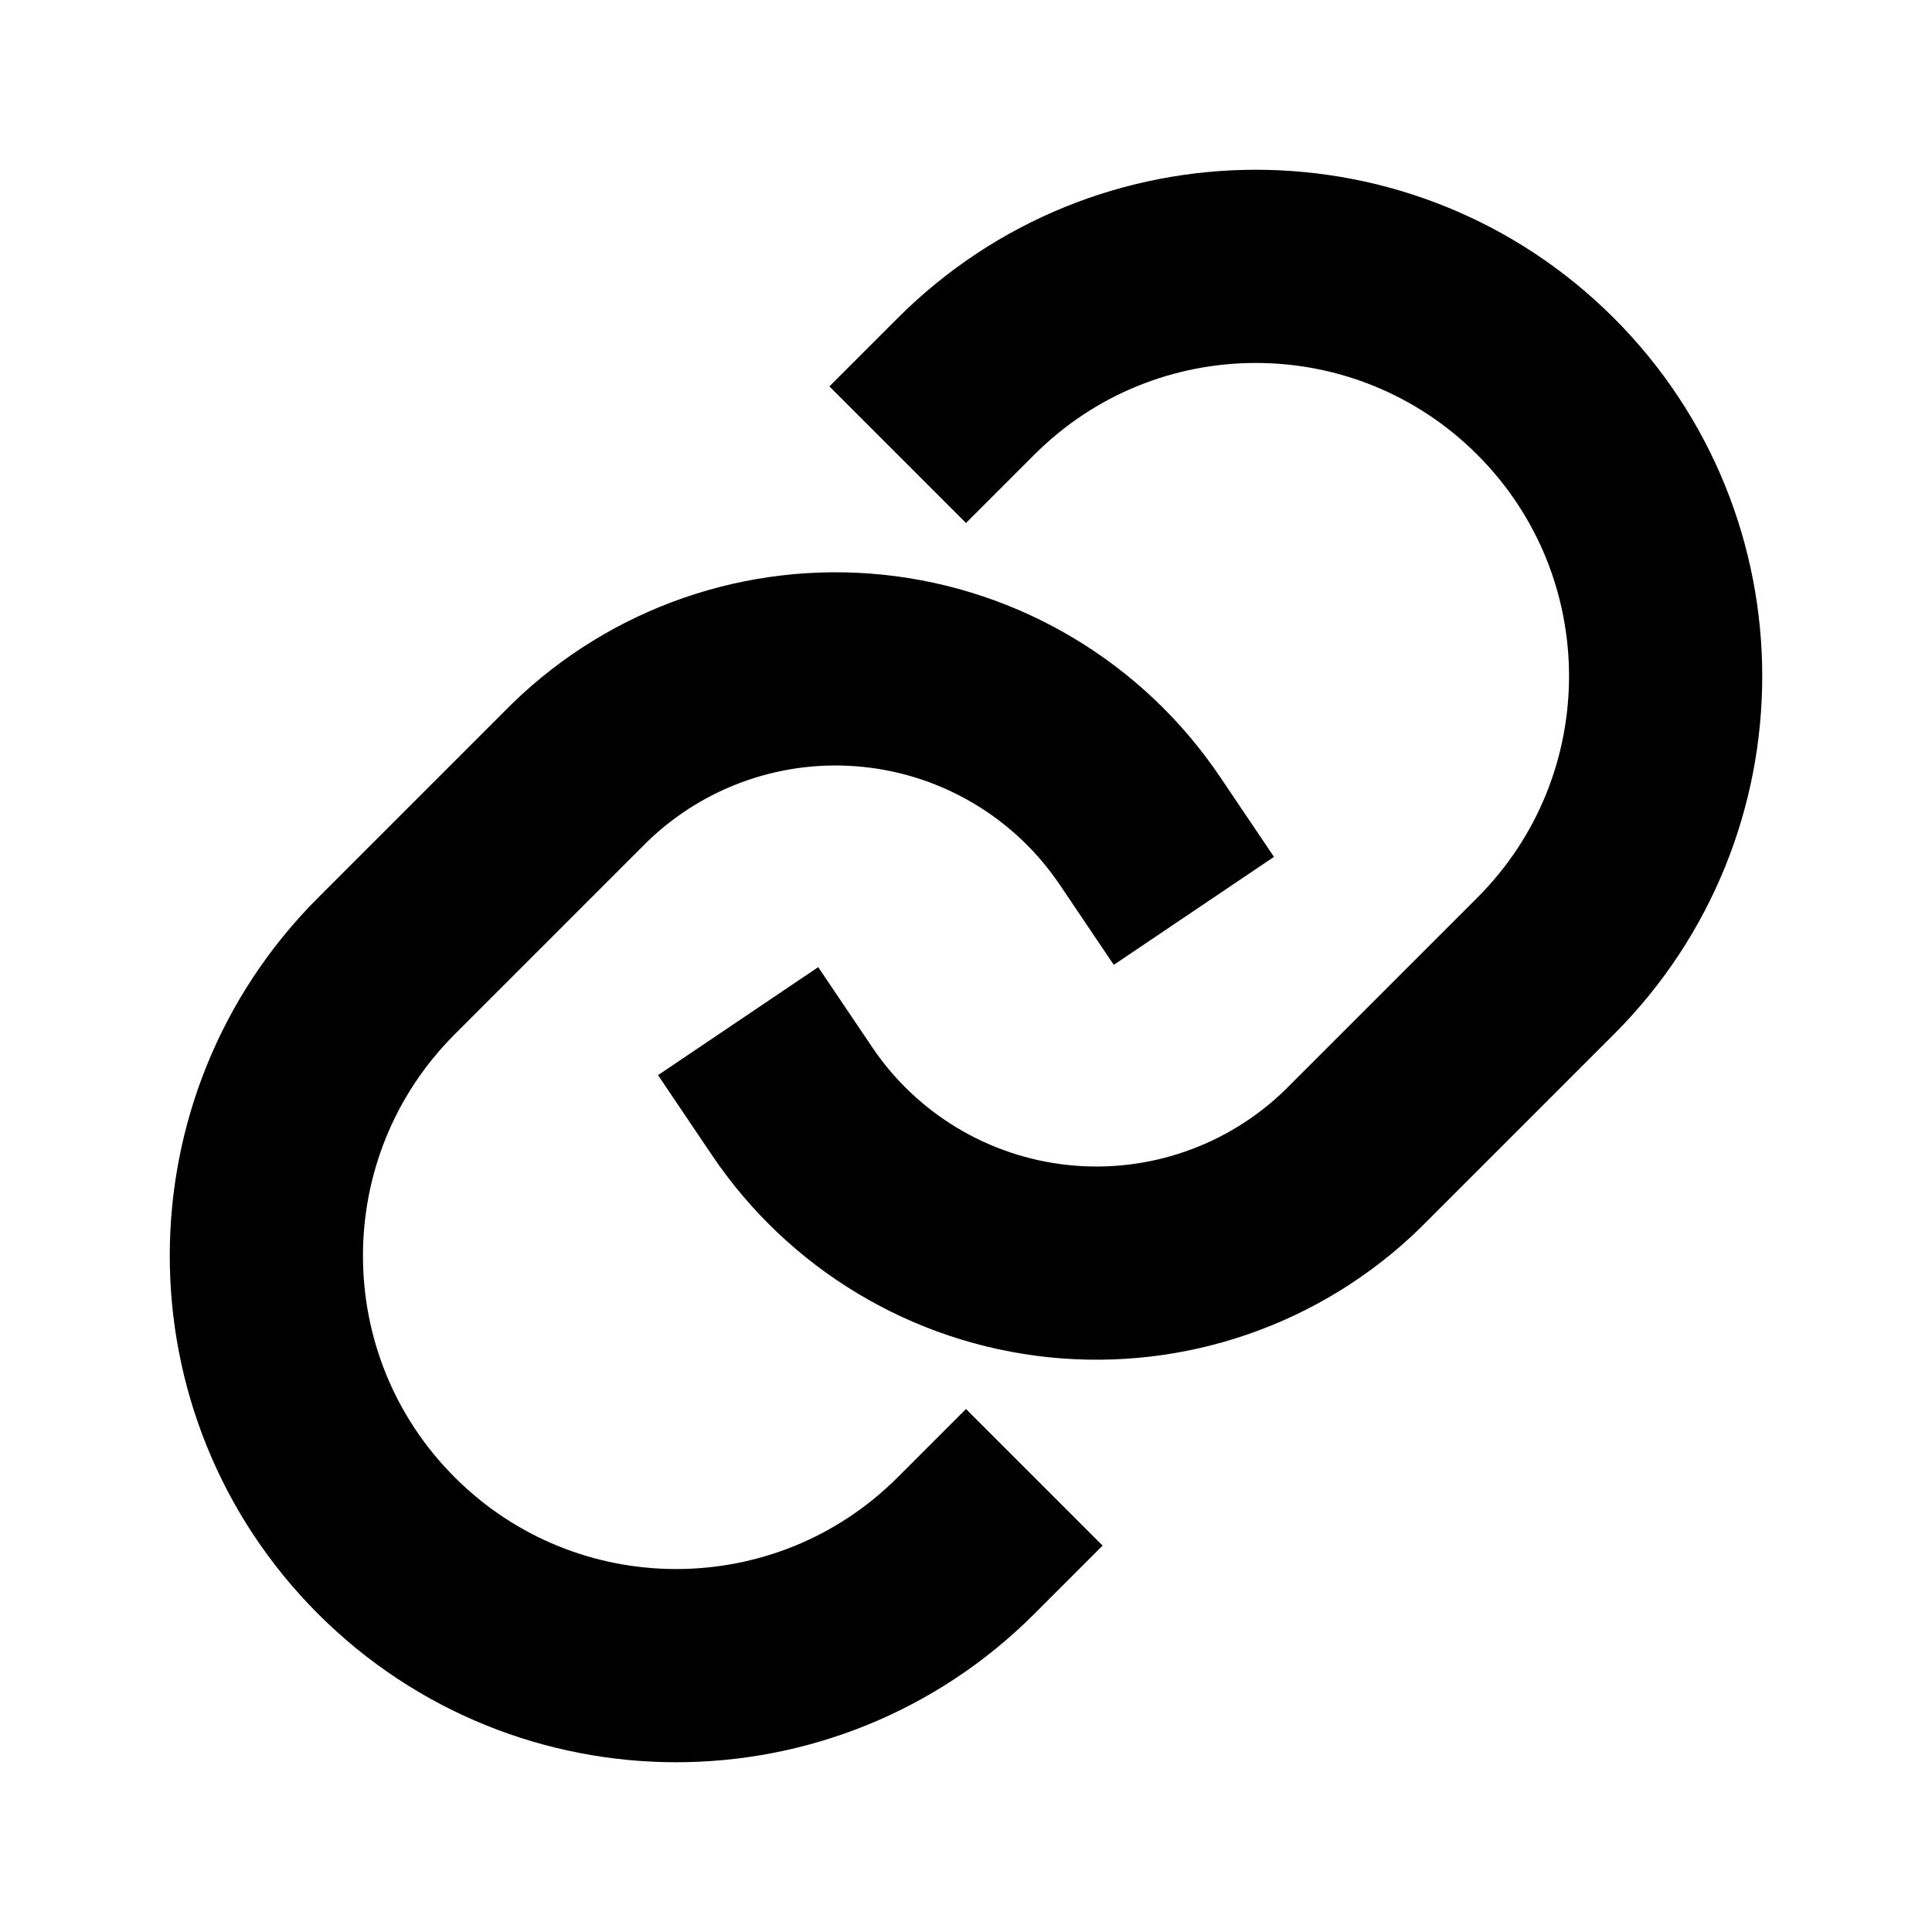
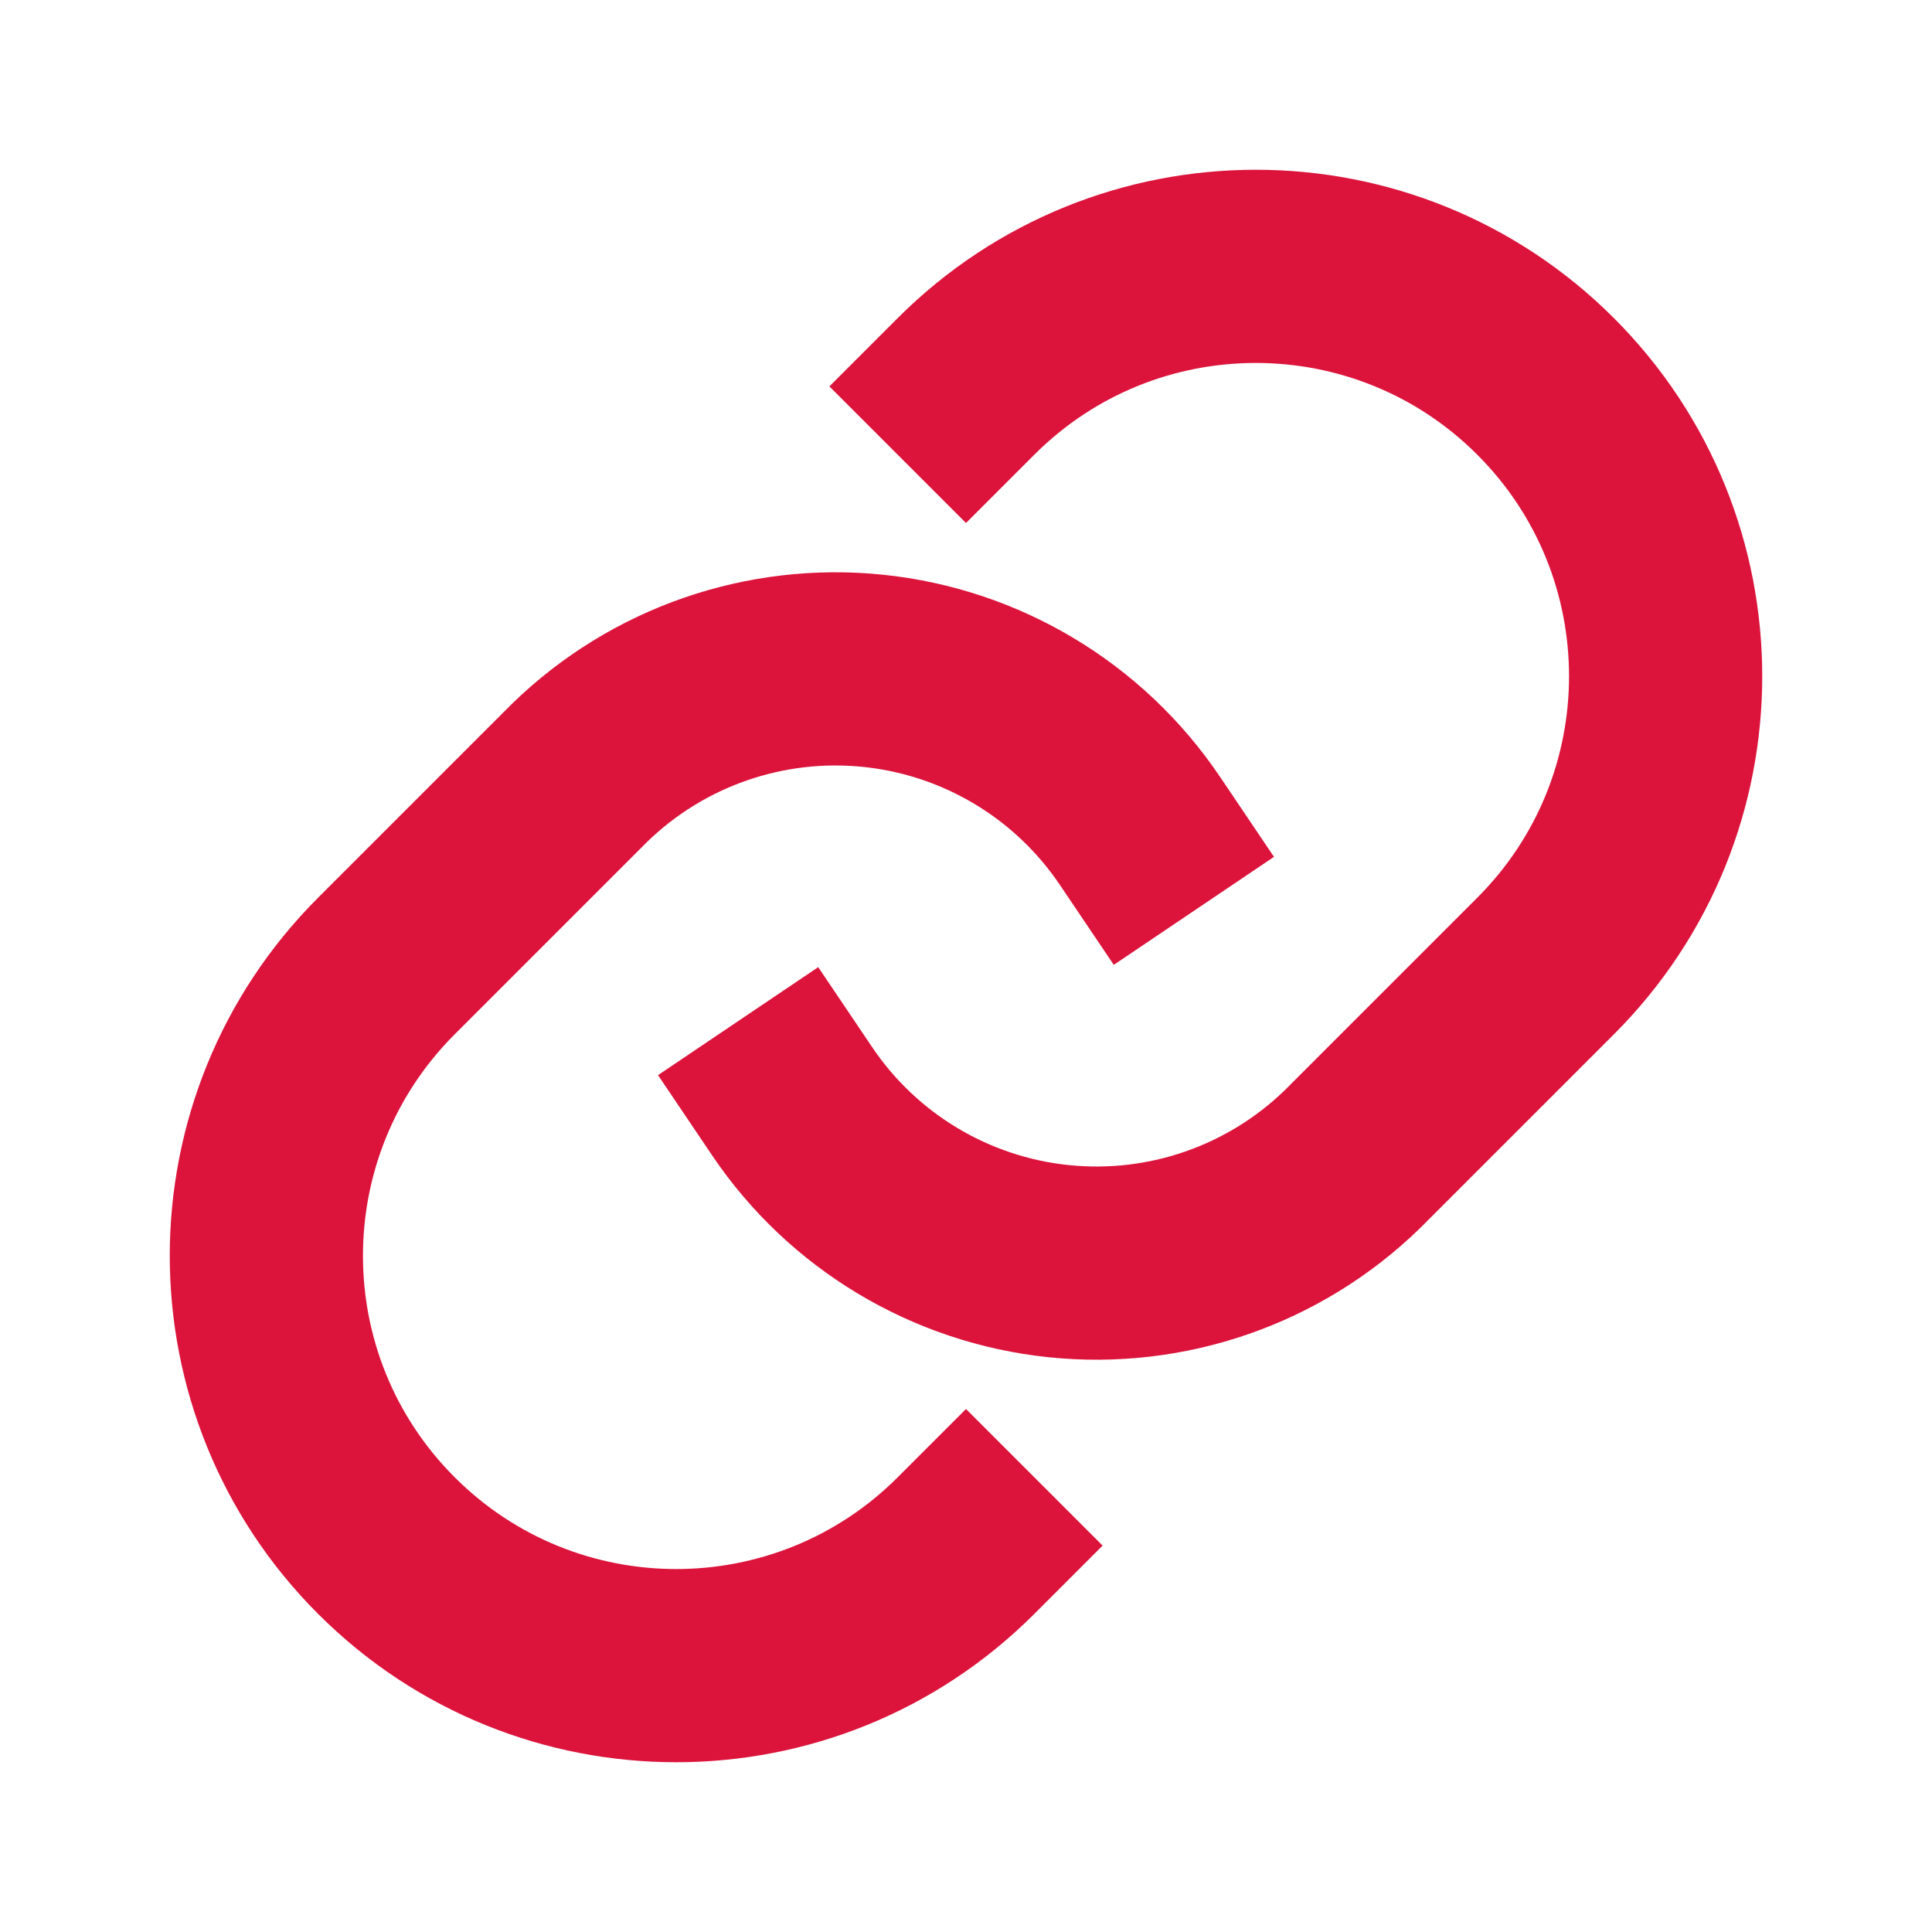
<svg xmlns="http://www.w3.org/2000/svg" width="100" height="100">
-   <path fill="none" stroke="black" stroke-linecap="square" stroke-width="10" d=" M 59 43 A 19 19 0 0 0 30 40 L 20 50 A 21 21 0 0 0 50 80 M 41 57 A 19 19 0 0 0 70 60 L 80 50 A 21 21 0 0 0 50 20 " />
+   <path fill="none" stroke="crimson" stroke-linecap="square" stroke-width="10" d=" M 59 43 A 19 19 0 0 0 30 40 L 20 50 A 21 21 0 0 0 50 80 M 41 57 A 19 19 0 0 0 70 60 L 80 50 A 21 21 0 0 0 50 20 " />
</svg>
